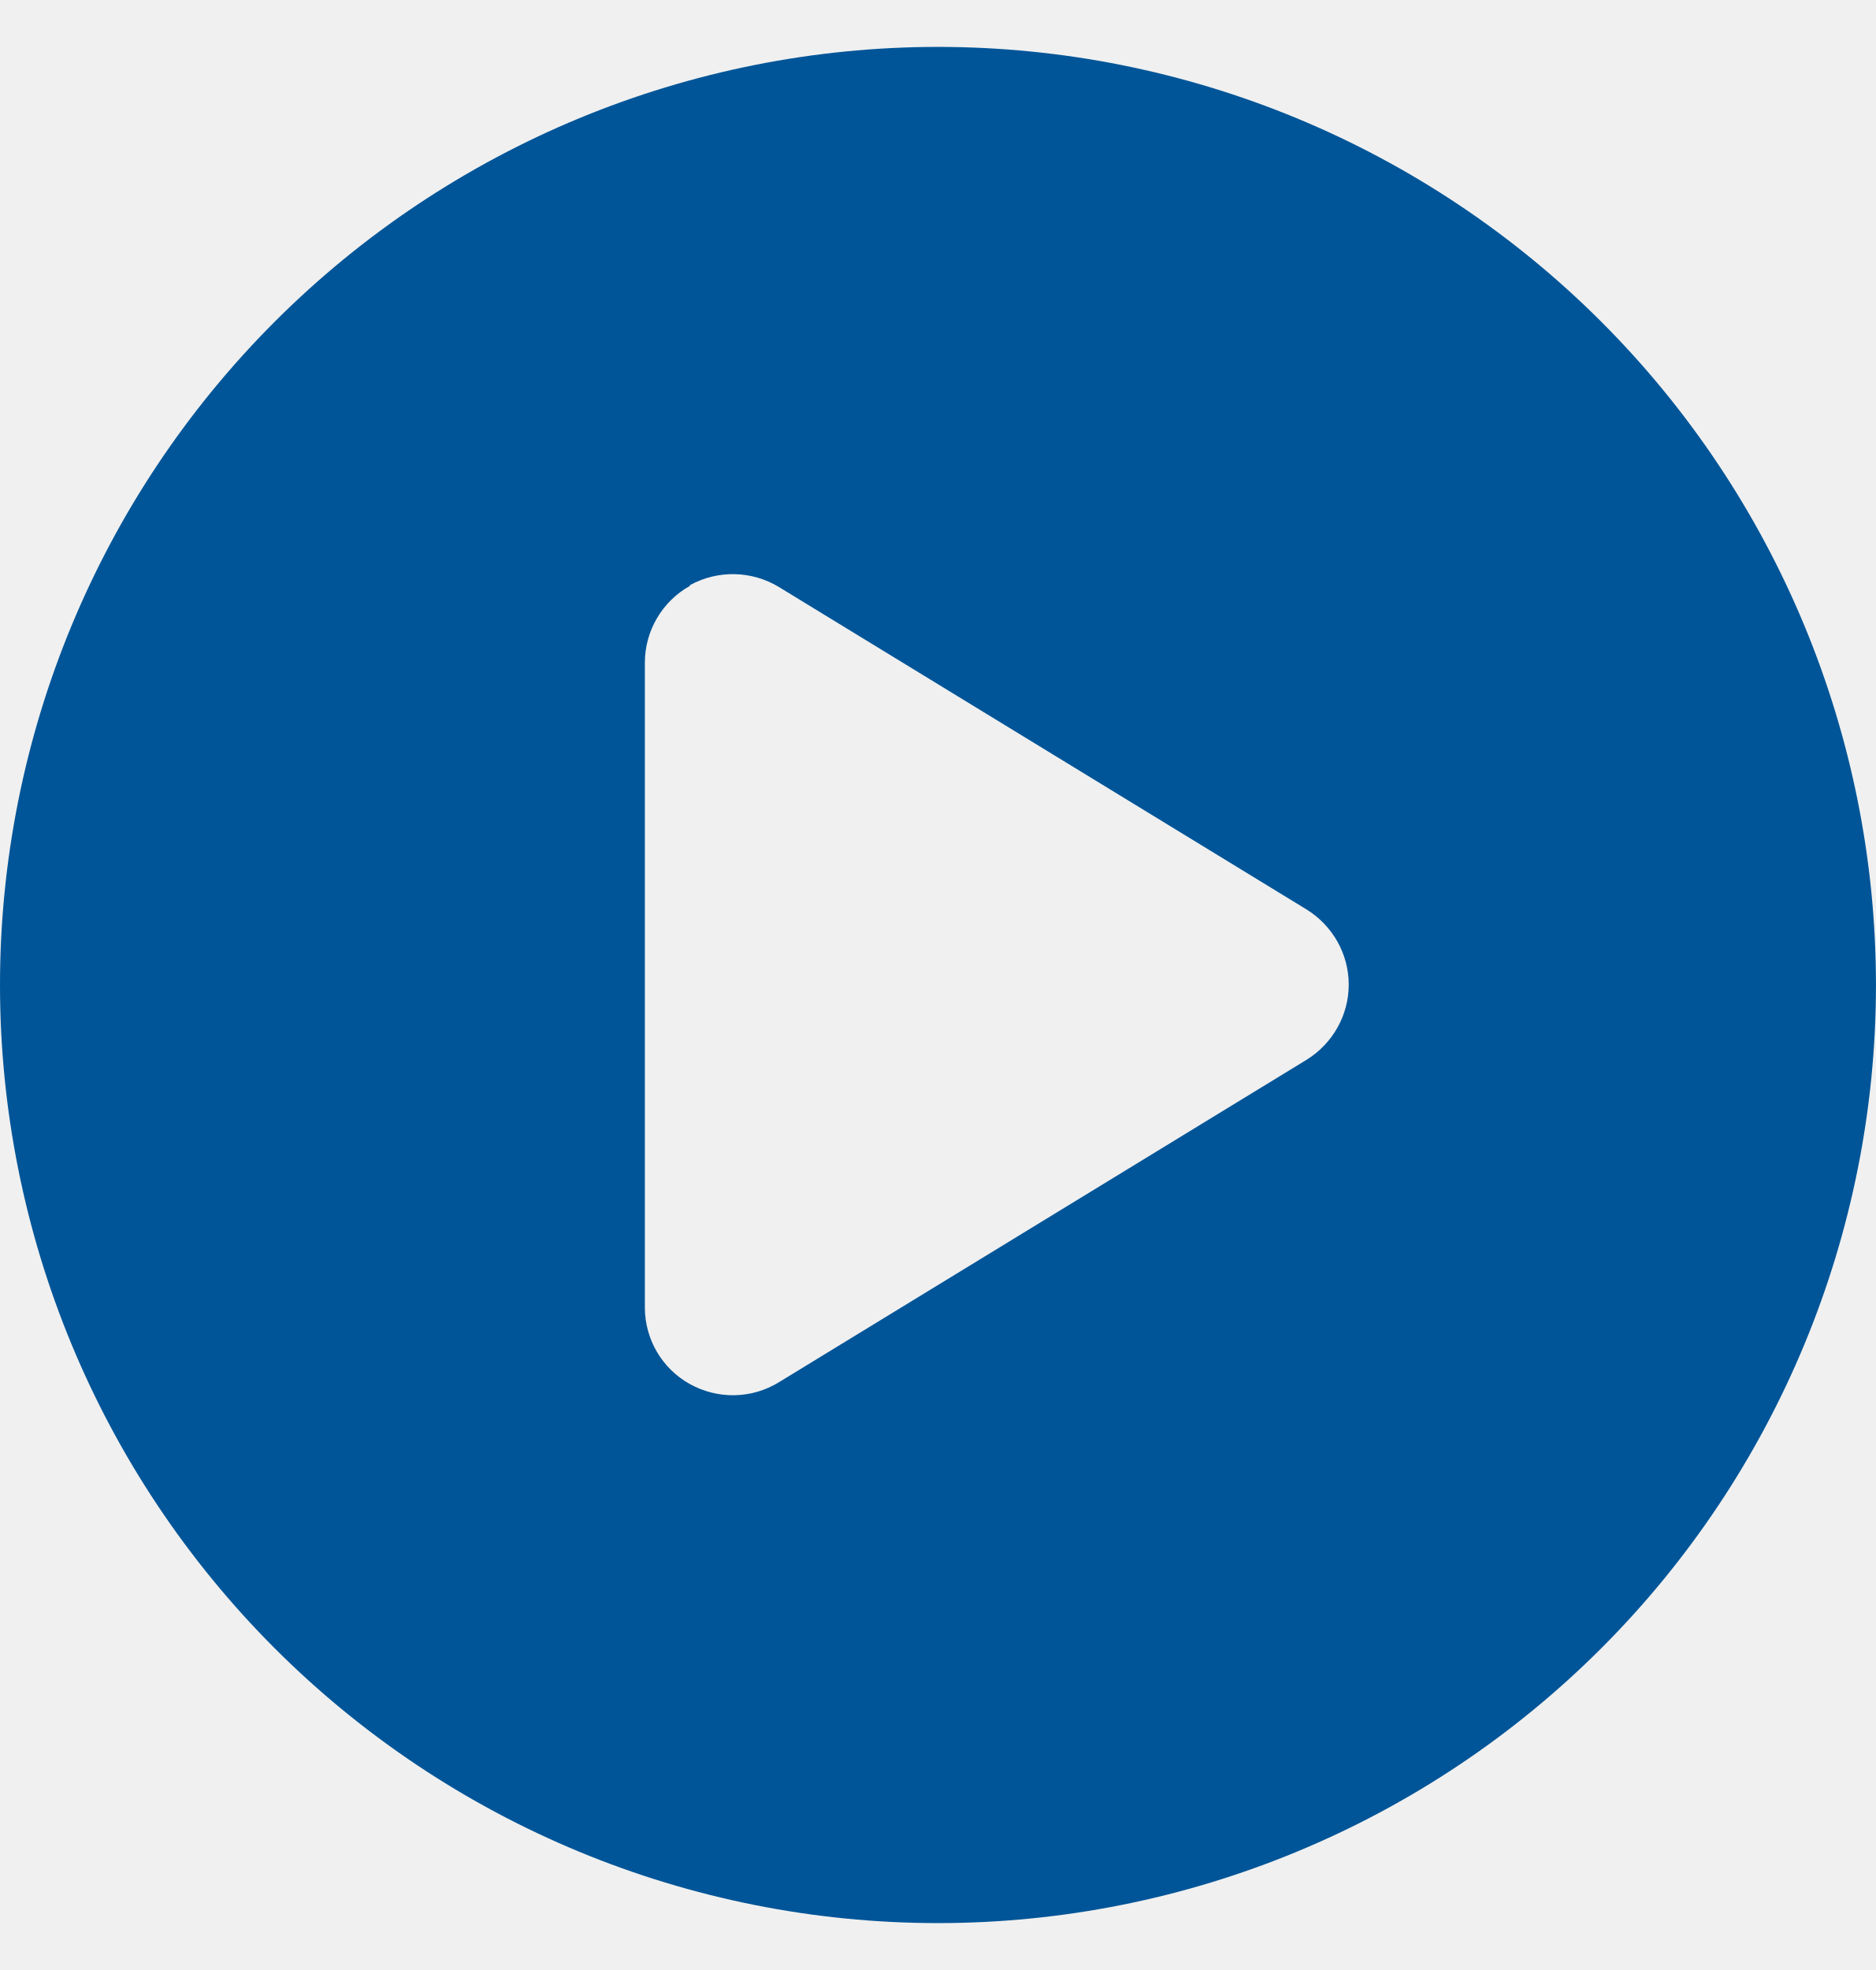
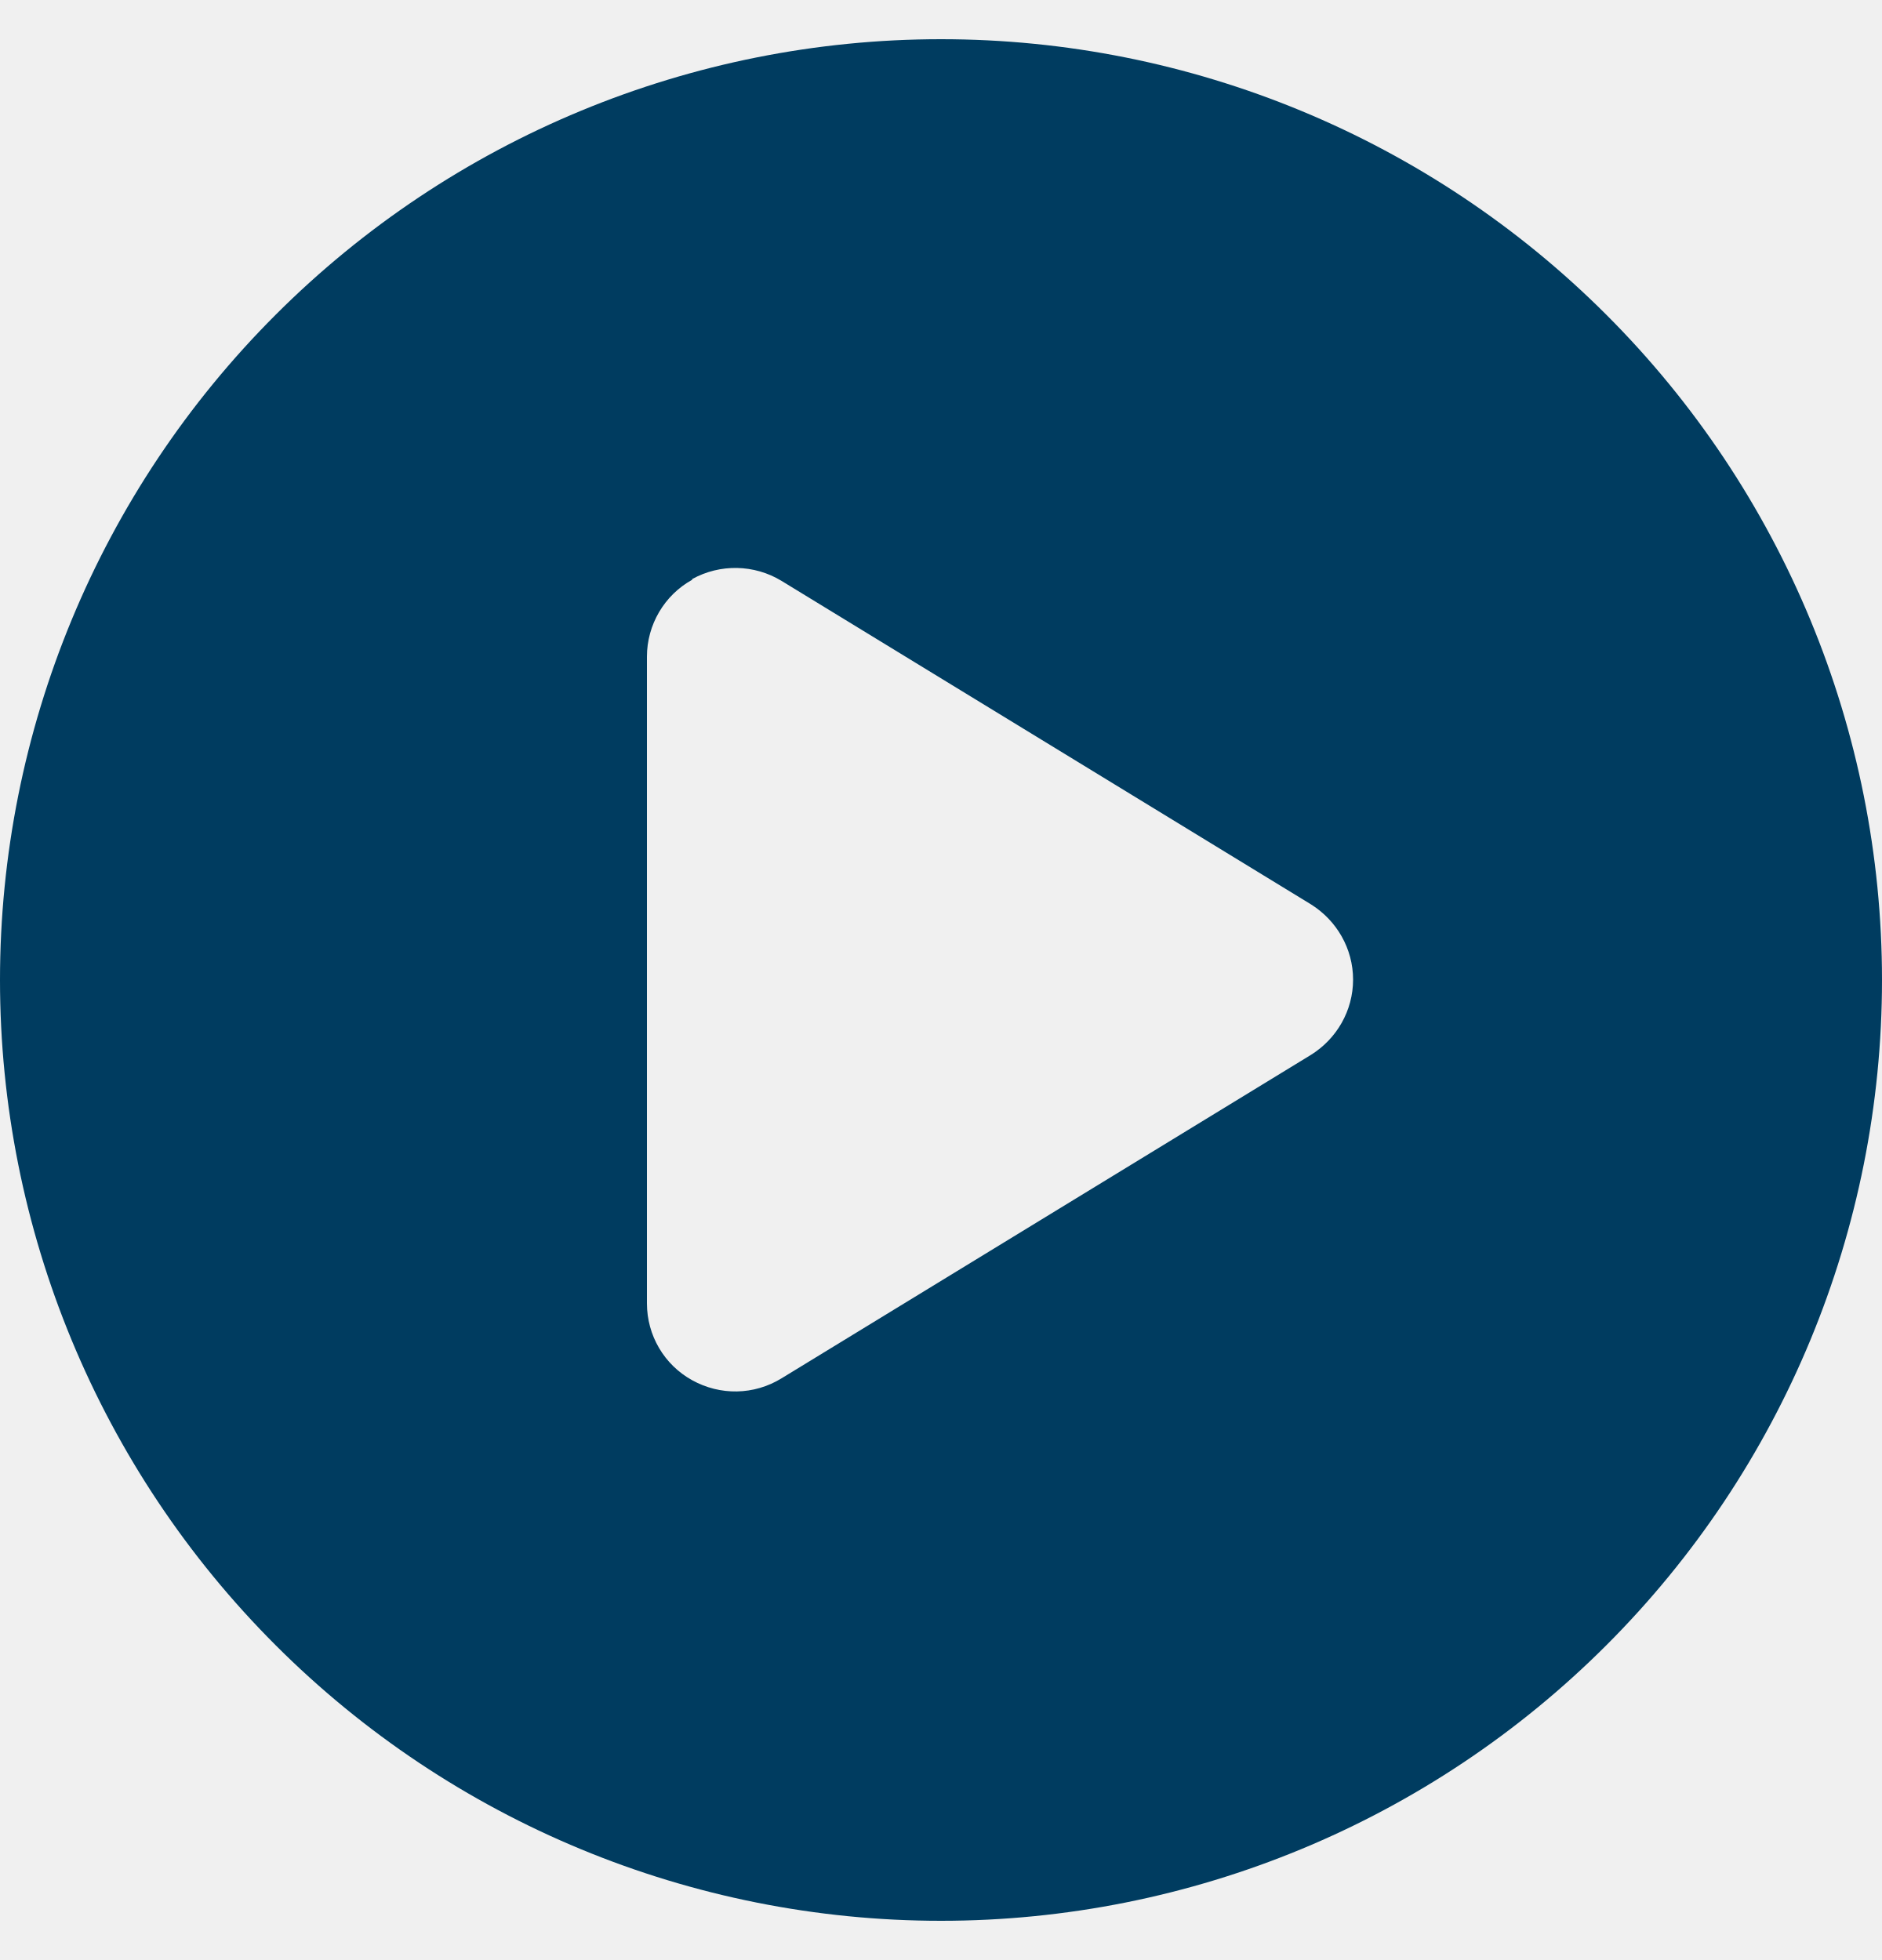
- <svg xmlns="http://www.w3.org/2000/svg" width="20" height="21" viewBox="0 0 20 21" fill="none">
-   <g clip-path="url(#clip0_10072_5239)">
-     <path d="M0 10.5C0 7.848 1.054 5.304 2.929 3.429C4.804 1.554 7.348 0.5 10 0.5C12.652 0.5 15.196 1.554 17.071 3.429C18.946 5.304 20 7.848 20 10.5C20 13.152 18.946 15.696 17.071 17.571C15.196 19.446 12.652 20.5 10 20.5C7.348 20.5 4.804 19.446 2.929 17.571C1.054 15.696 0 13.152 0 10.5ZM7.355 6.246C7.059 6.41 6.875 6.727 6.875 7.062V13.938C6.875 14.277 7.059 14.59 7.355 14.754C7.652 14.918 8.012 14.914 8.305 14.734L13.93 11.297C14.207 11.125 14.379 10.824 14.379 10.496C14.379 10.168 14.207 9.867 13.93 9.695L8.305 6.258C8.016 6.082 7.652 6.074 7.355 6.238V6.246Z" fill="#005598" />
+ <svg xmlns="http://www.w3.org/2000/svg" width="24" height="25" viewBox="0 0 24 25" fill="none">
+   <g clip-path="url(#clip0_11501_5358)">
+     <path d="M0 12.5C0 9.317 1.264 6.265 3.515 4.015C5.765 1.764 8.817 0.5 12 0.5C15.183 0.5 18.235 1.764 20.485 4.015C22.736 6.265 24 9.317 24 12.5C24 15.683 22.736 18.735 20.485 20.985C18.235 23.236 15.183 24.5 12 24.5C8.817 24.5 5.765 23.236 3.515 20.985C1.264 18.735 0 15.683 0 12.5ZM8.827 7.395C8.47 7.592 8.25 7.972 8.25 8.375V16.625C8.25 17.033 8.47 17.408 8.827 17.605C9.183 17.802 9.614 17.797 9.966 17.581L16.716 13.456C17.048 13.25 17.255 12.889 17.255 12.495C17.255 12.102 17.048 11.741 16.716 11.534L9.966 7.409C9.619 7.198 9.183 7.189 8.827 7.386V7.395Z" fill="#003C60" />
  </g>
  <defs>
-     <clipPath id="clip0_10072_5239">
-       <rect width="20" height="20" fill="white" transform="translate(0 0.5)" />
+     <clipPath id="clip0_11501_5358">
+       <rect width="24" height="24" fill="white" transform="translate(0 0.5)" />
    </clipPath>
  </defs>
</svg>
